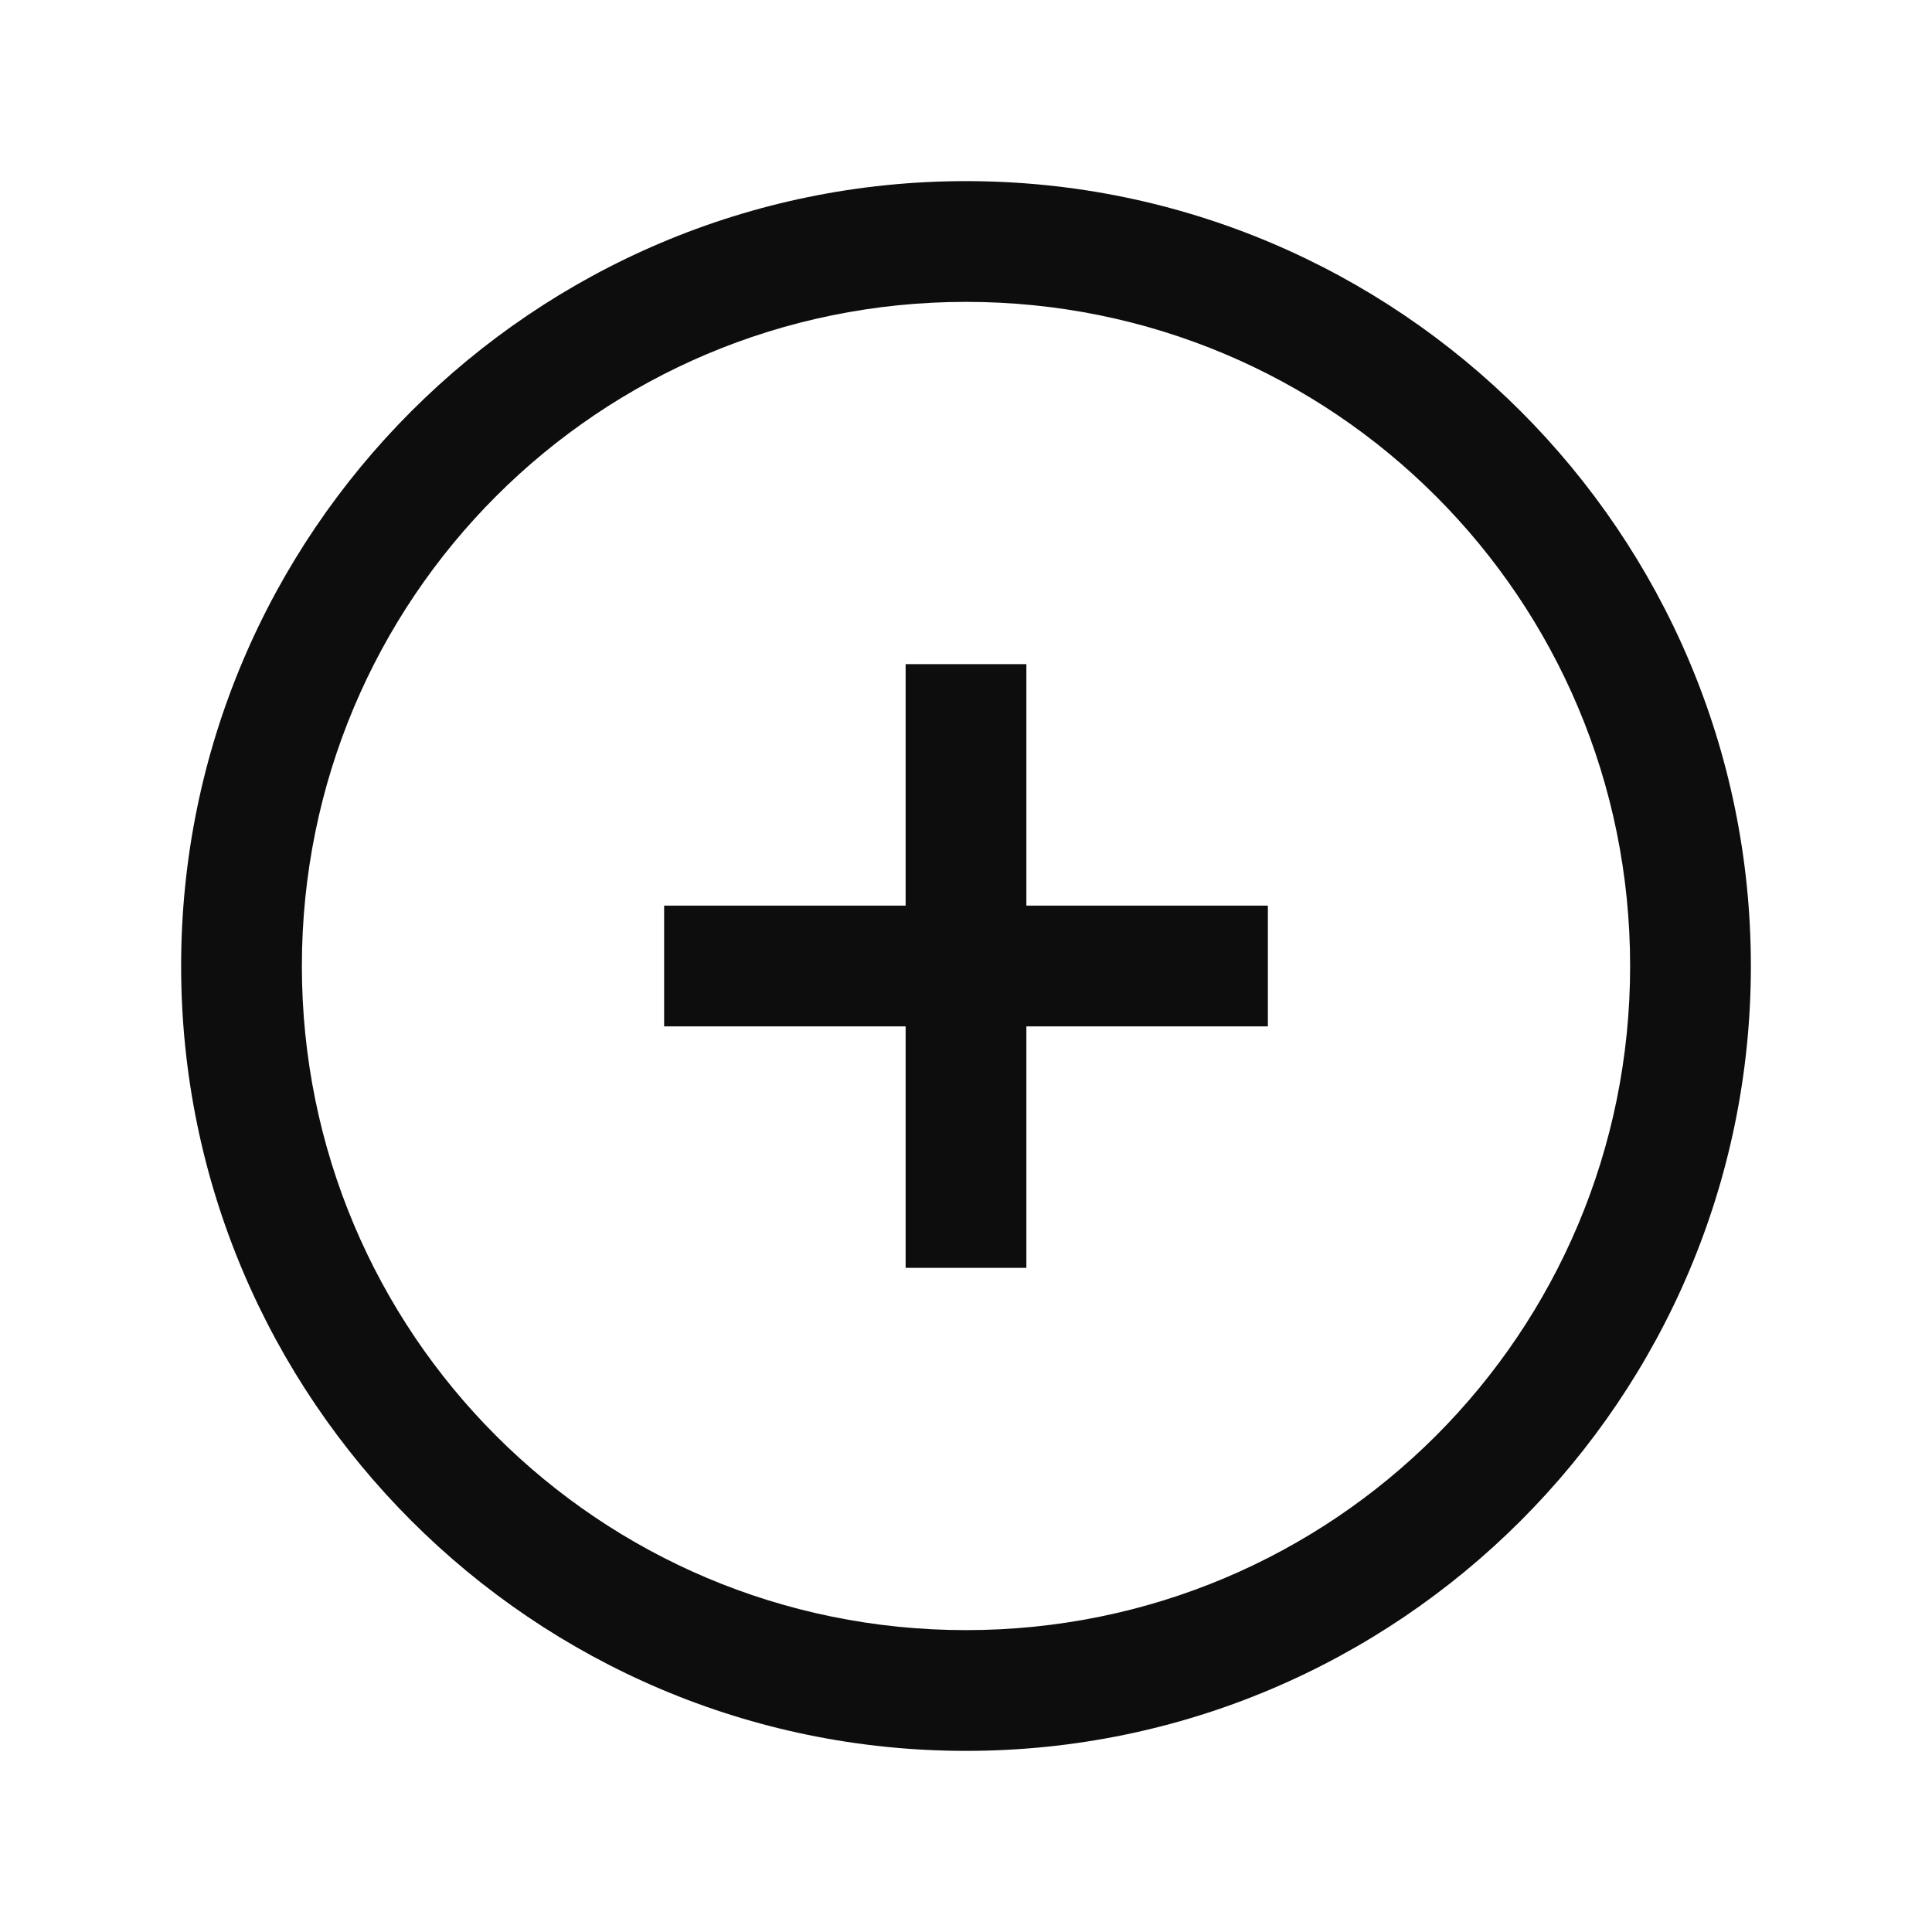
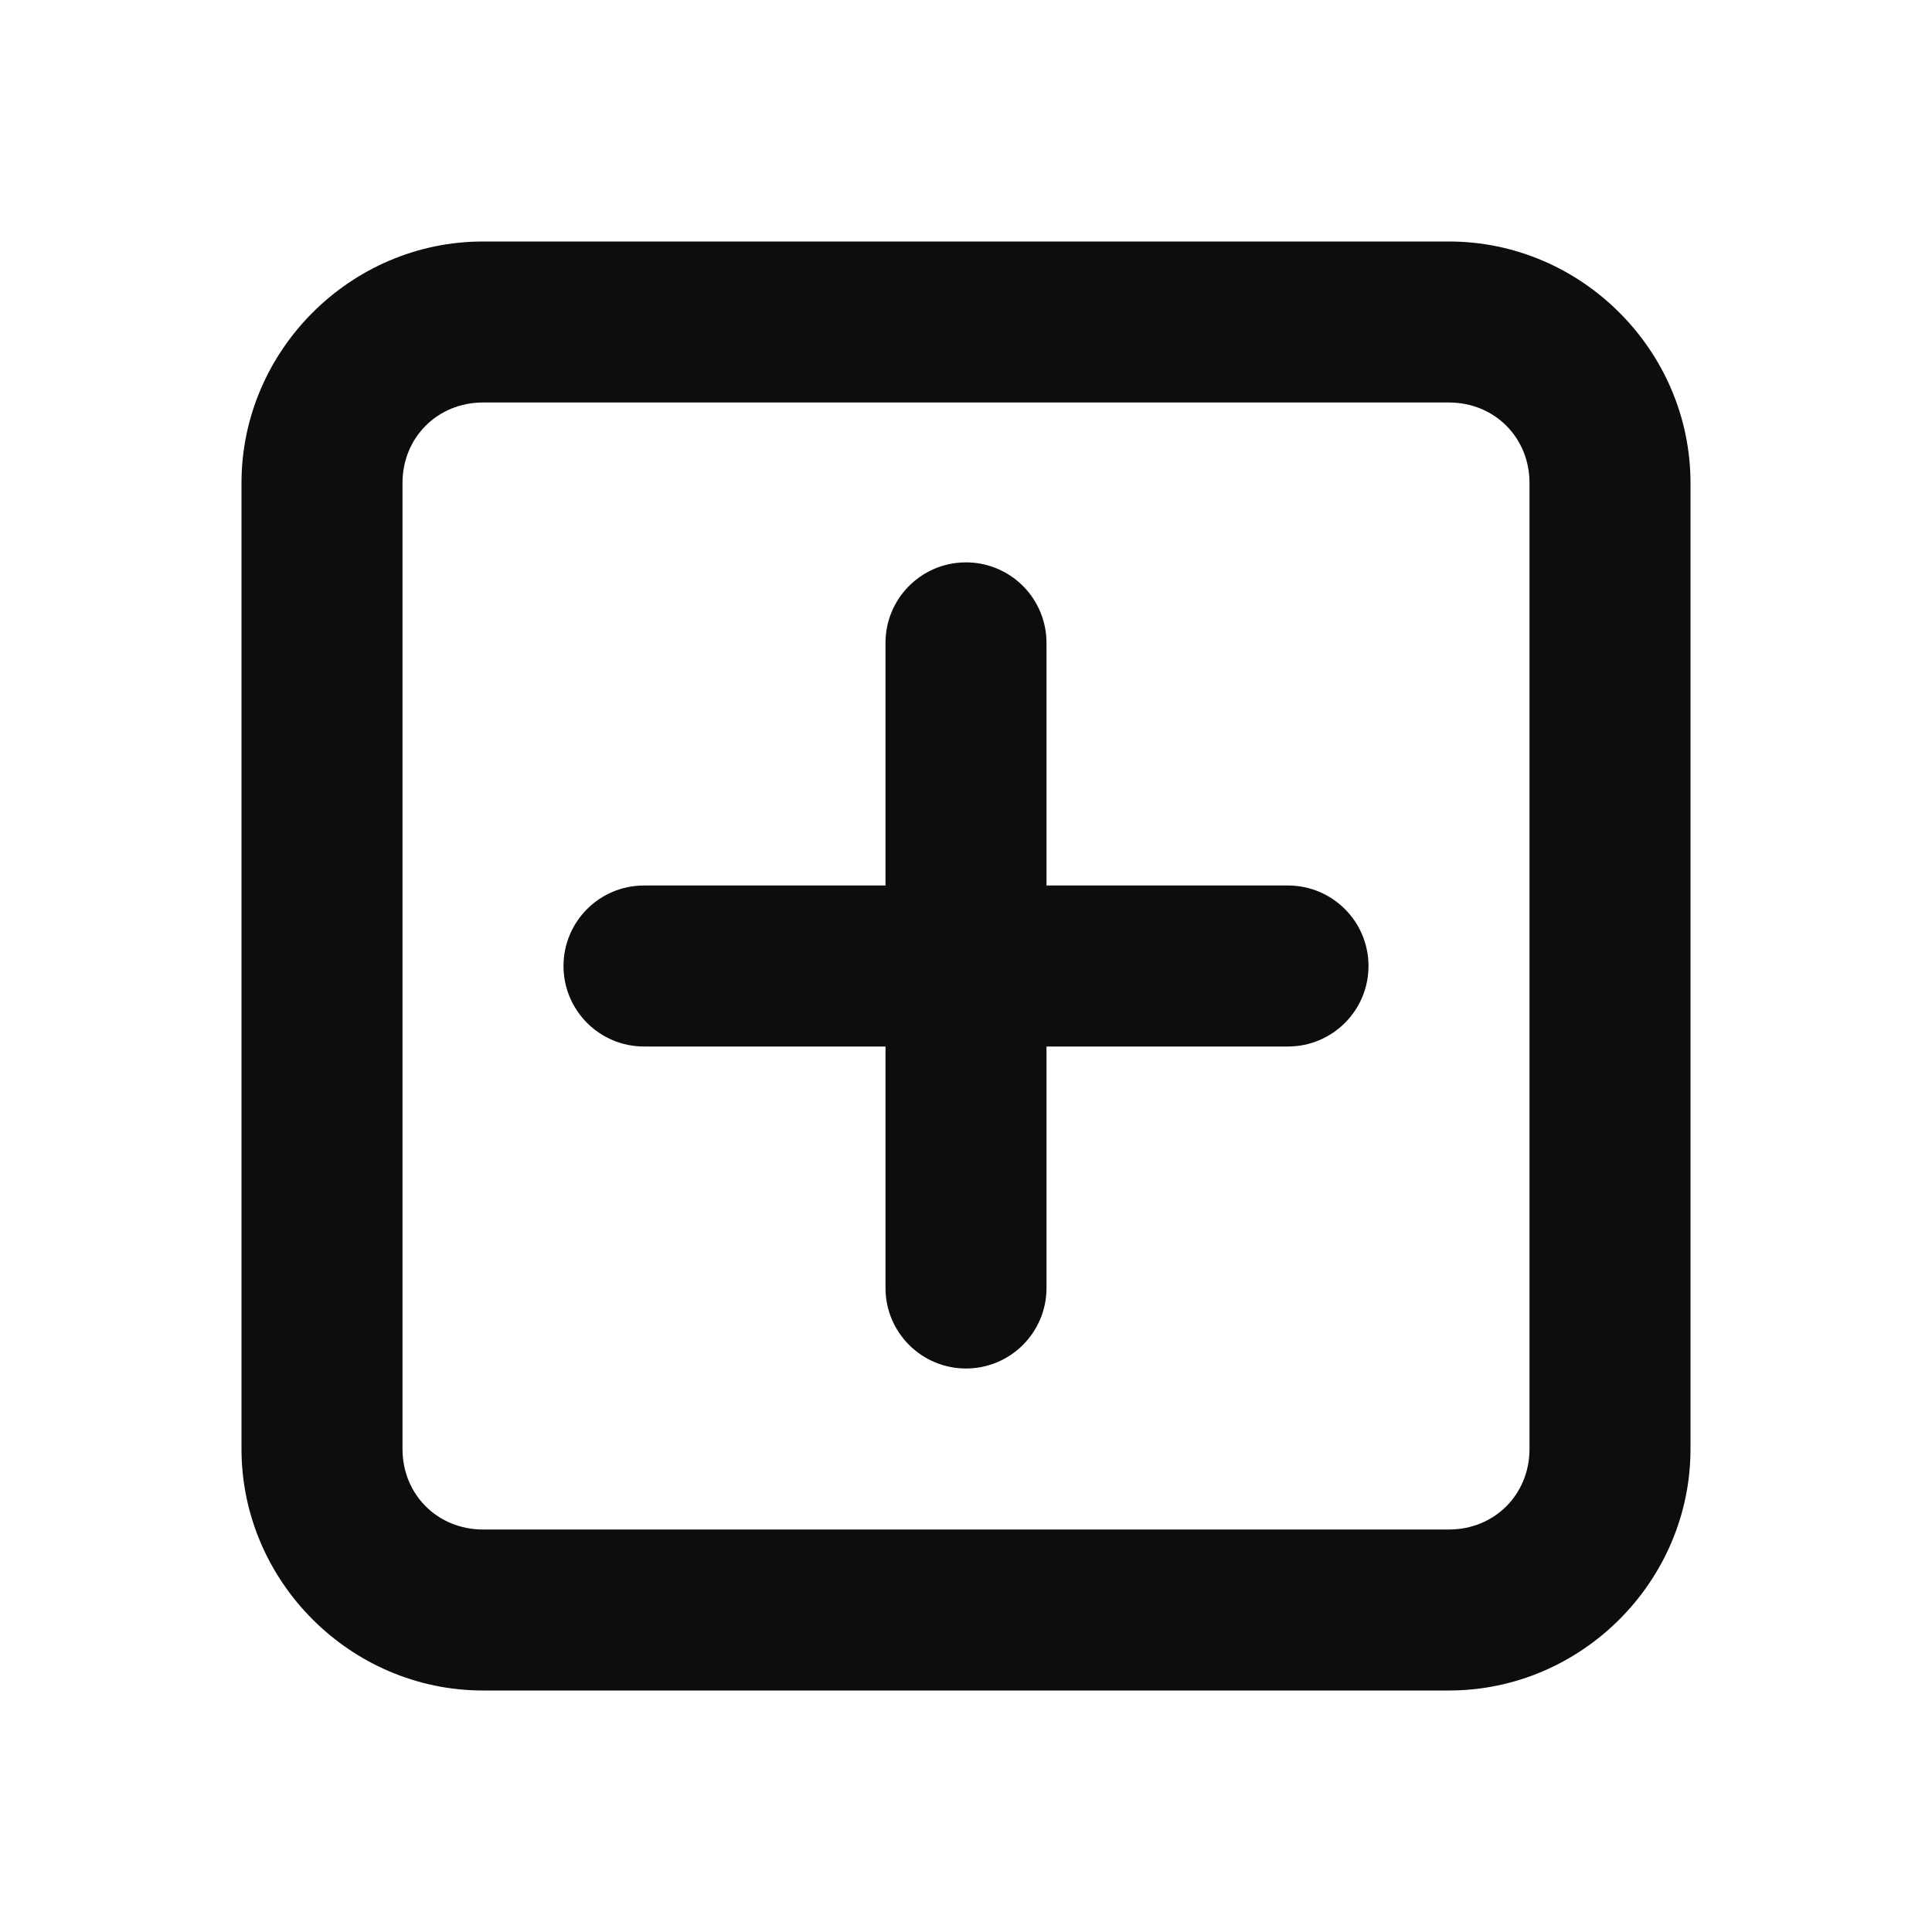
- <svg xmlns="http://www.w3.org/2000/svg" viewBox="0 0 32 32" width="96" height="96">
-   <path d="M16 3C8.832 3 3 8.832 3 16C3 23.168 8.832 29 16 29C23.168 29 29 23.168 29 16C29 8.832 23.168 3 16 3 Z M 16 5C22.086 5 27 9.914 27 16C27 22.086 22.086 27 16 27C9.914 27 5 22.086 5 16C5 9.914 9.914 5 16 5 Z M 15 11L15 15L11 15L11 17L15 17L15 21L17 21L17 17L21 17L21 15L17 15L17 11Z" fill="#0D0D0D" />
+ <svg xmlns="http://www.w3.org/2000/svg" viewBox="0 0 24 24" width="96" height="96">
+   <path d="M6 3C4.355 3 3 4.355 3 6L3 18C3 19.645 4.355 21 6 21L18 21C19.645 21 21 19.645 21 18L21 6C21 4.355 19.645 3 18 3L6 3 z M 6 5L18 5C18.565 5 19 5.435 19 6L19 18C19 18.565 18.565 19 18 19L6 19C5.435 19 5 18.565 5 18L5 6C5 5.435 5.435 5 6 5 z M 11.984 6.986 A 1 1 0 0 0 11 8L11 11L8 11 A 1 1 0 1 0 8 13L11 13L11 16 A 1 1 0 1 0 13 16L13 13L16 13 A 1 1 0 1 0 16 11L13 11L13 8 A 1 1 0 0 0 11.984 6.986 z" fill="#0D0D0D" />
</svg>
